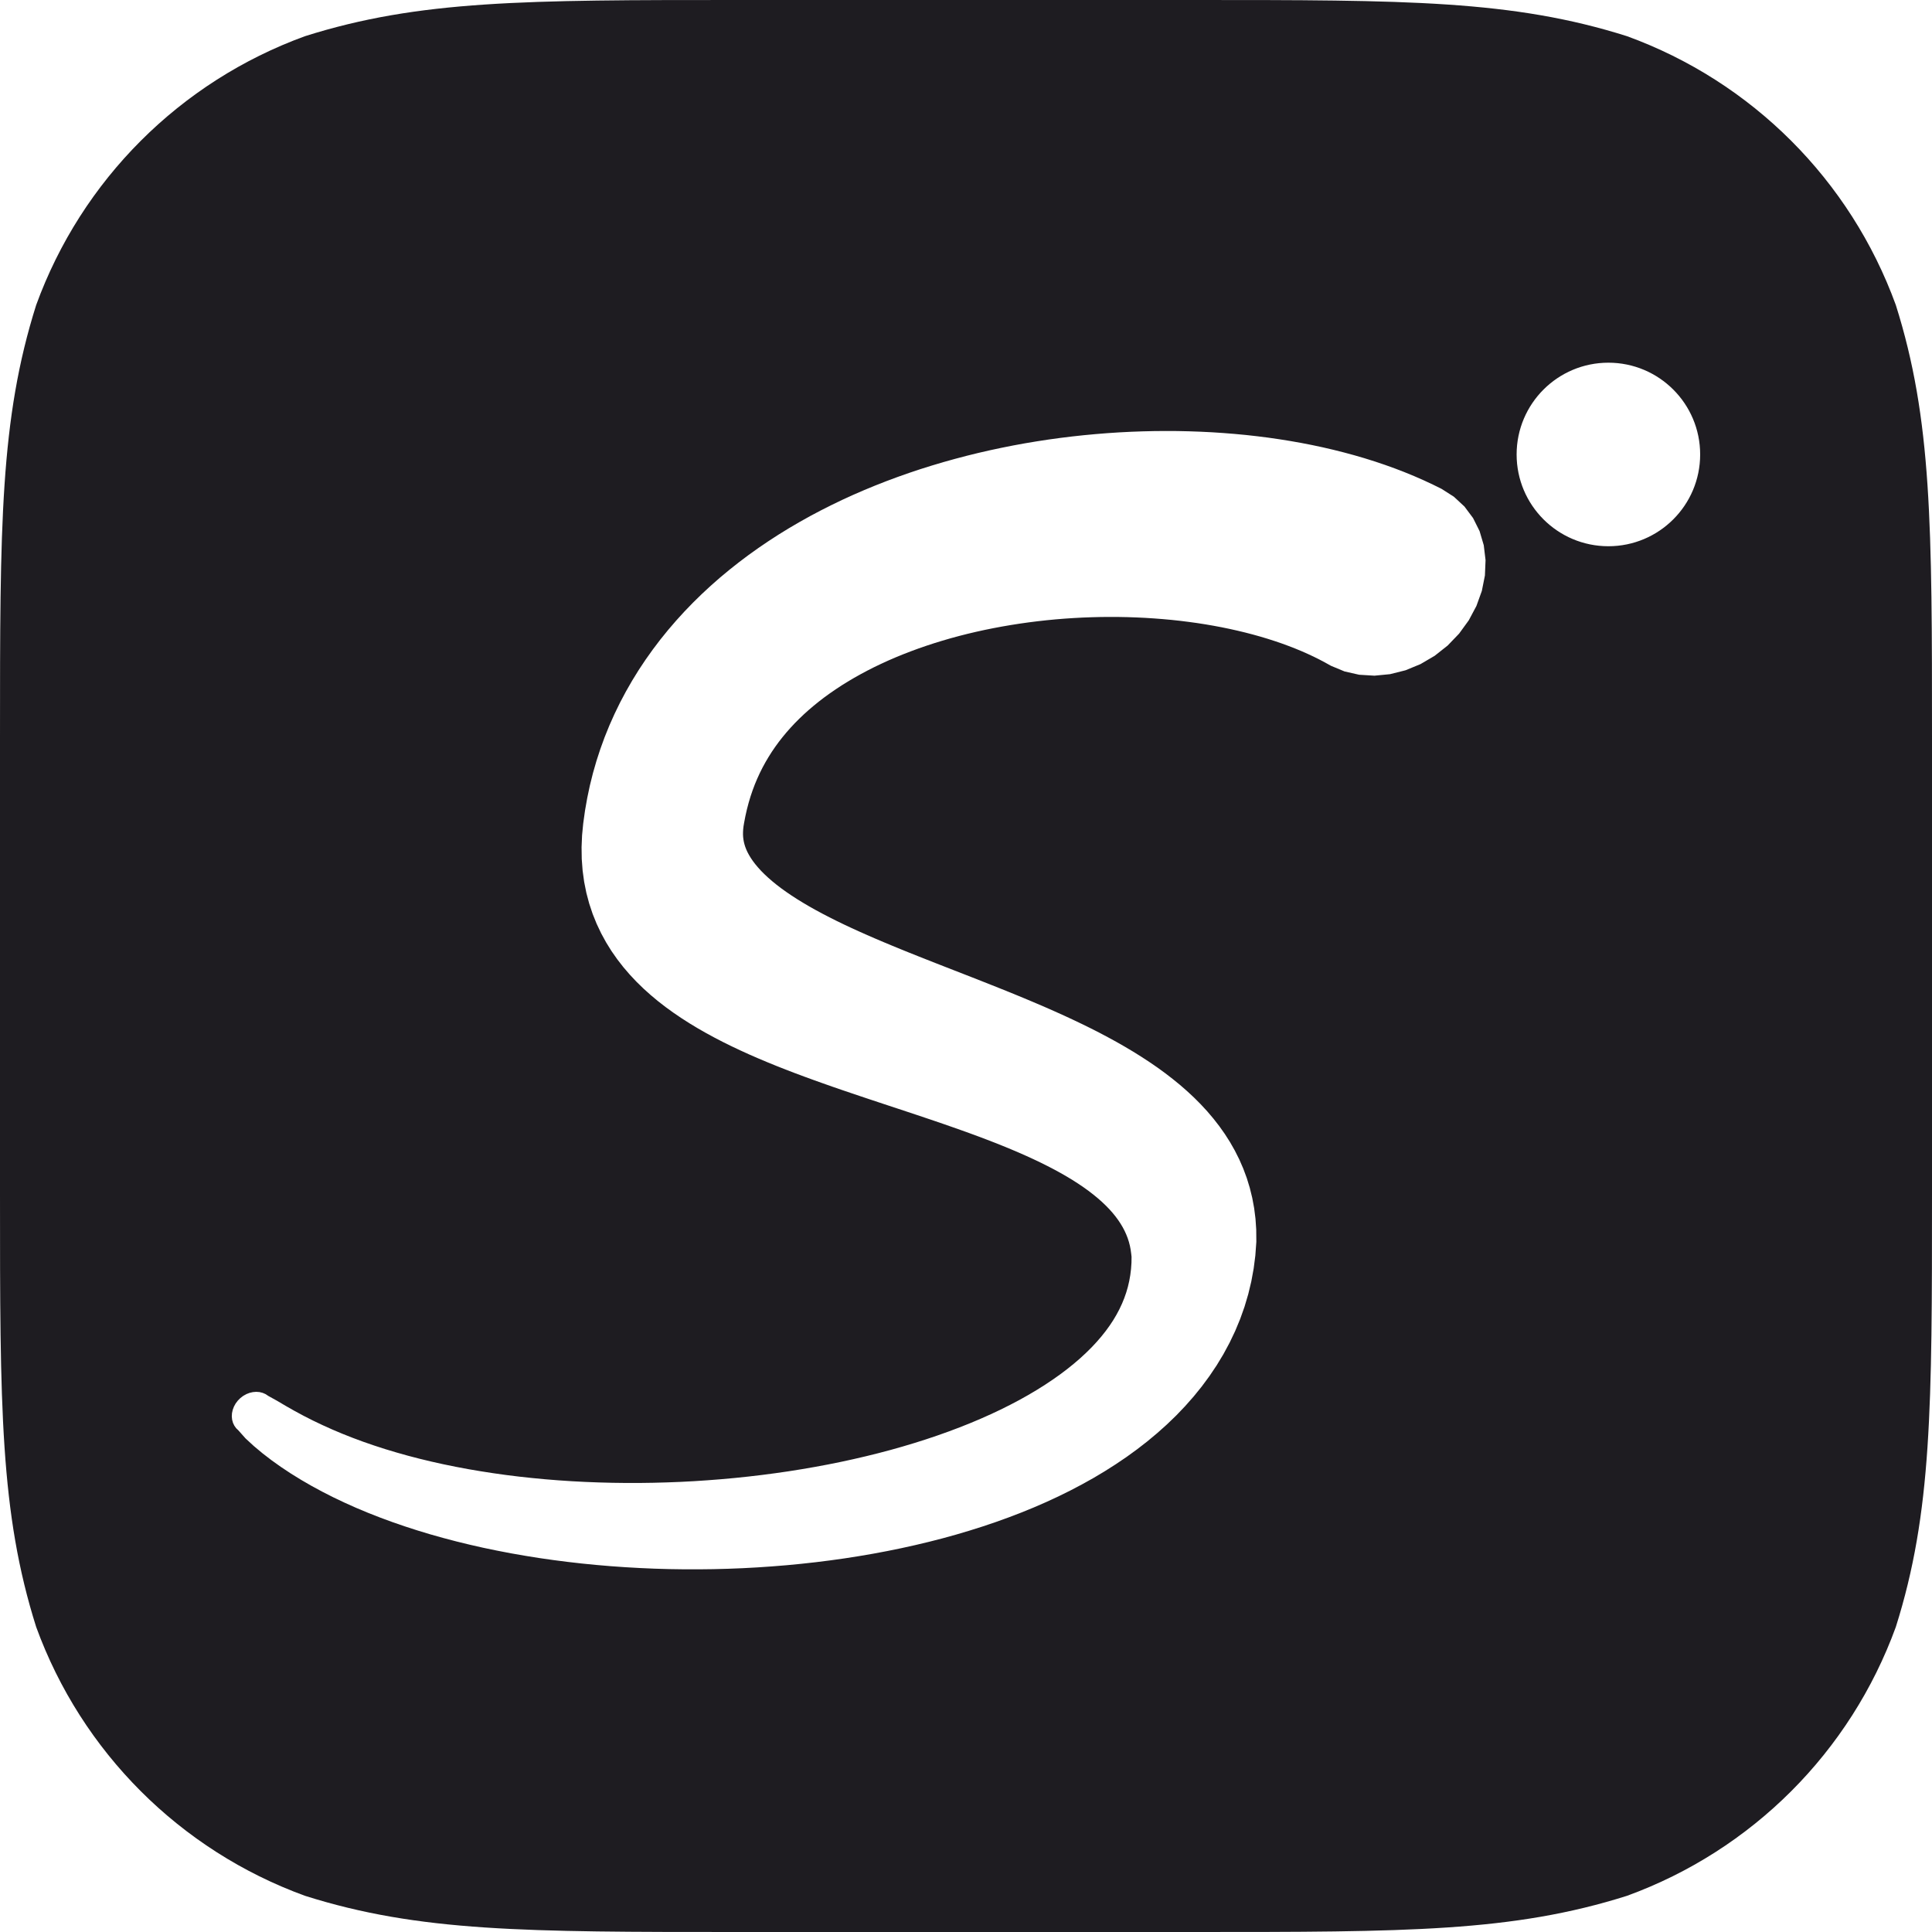
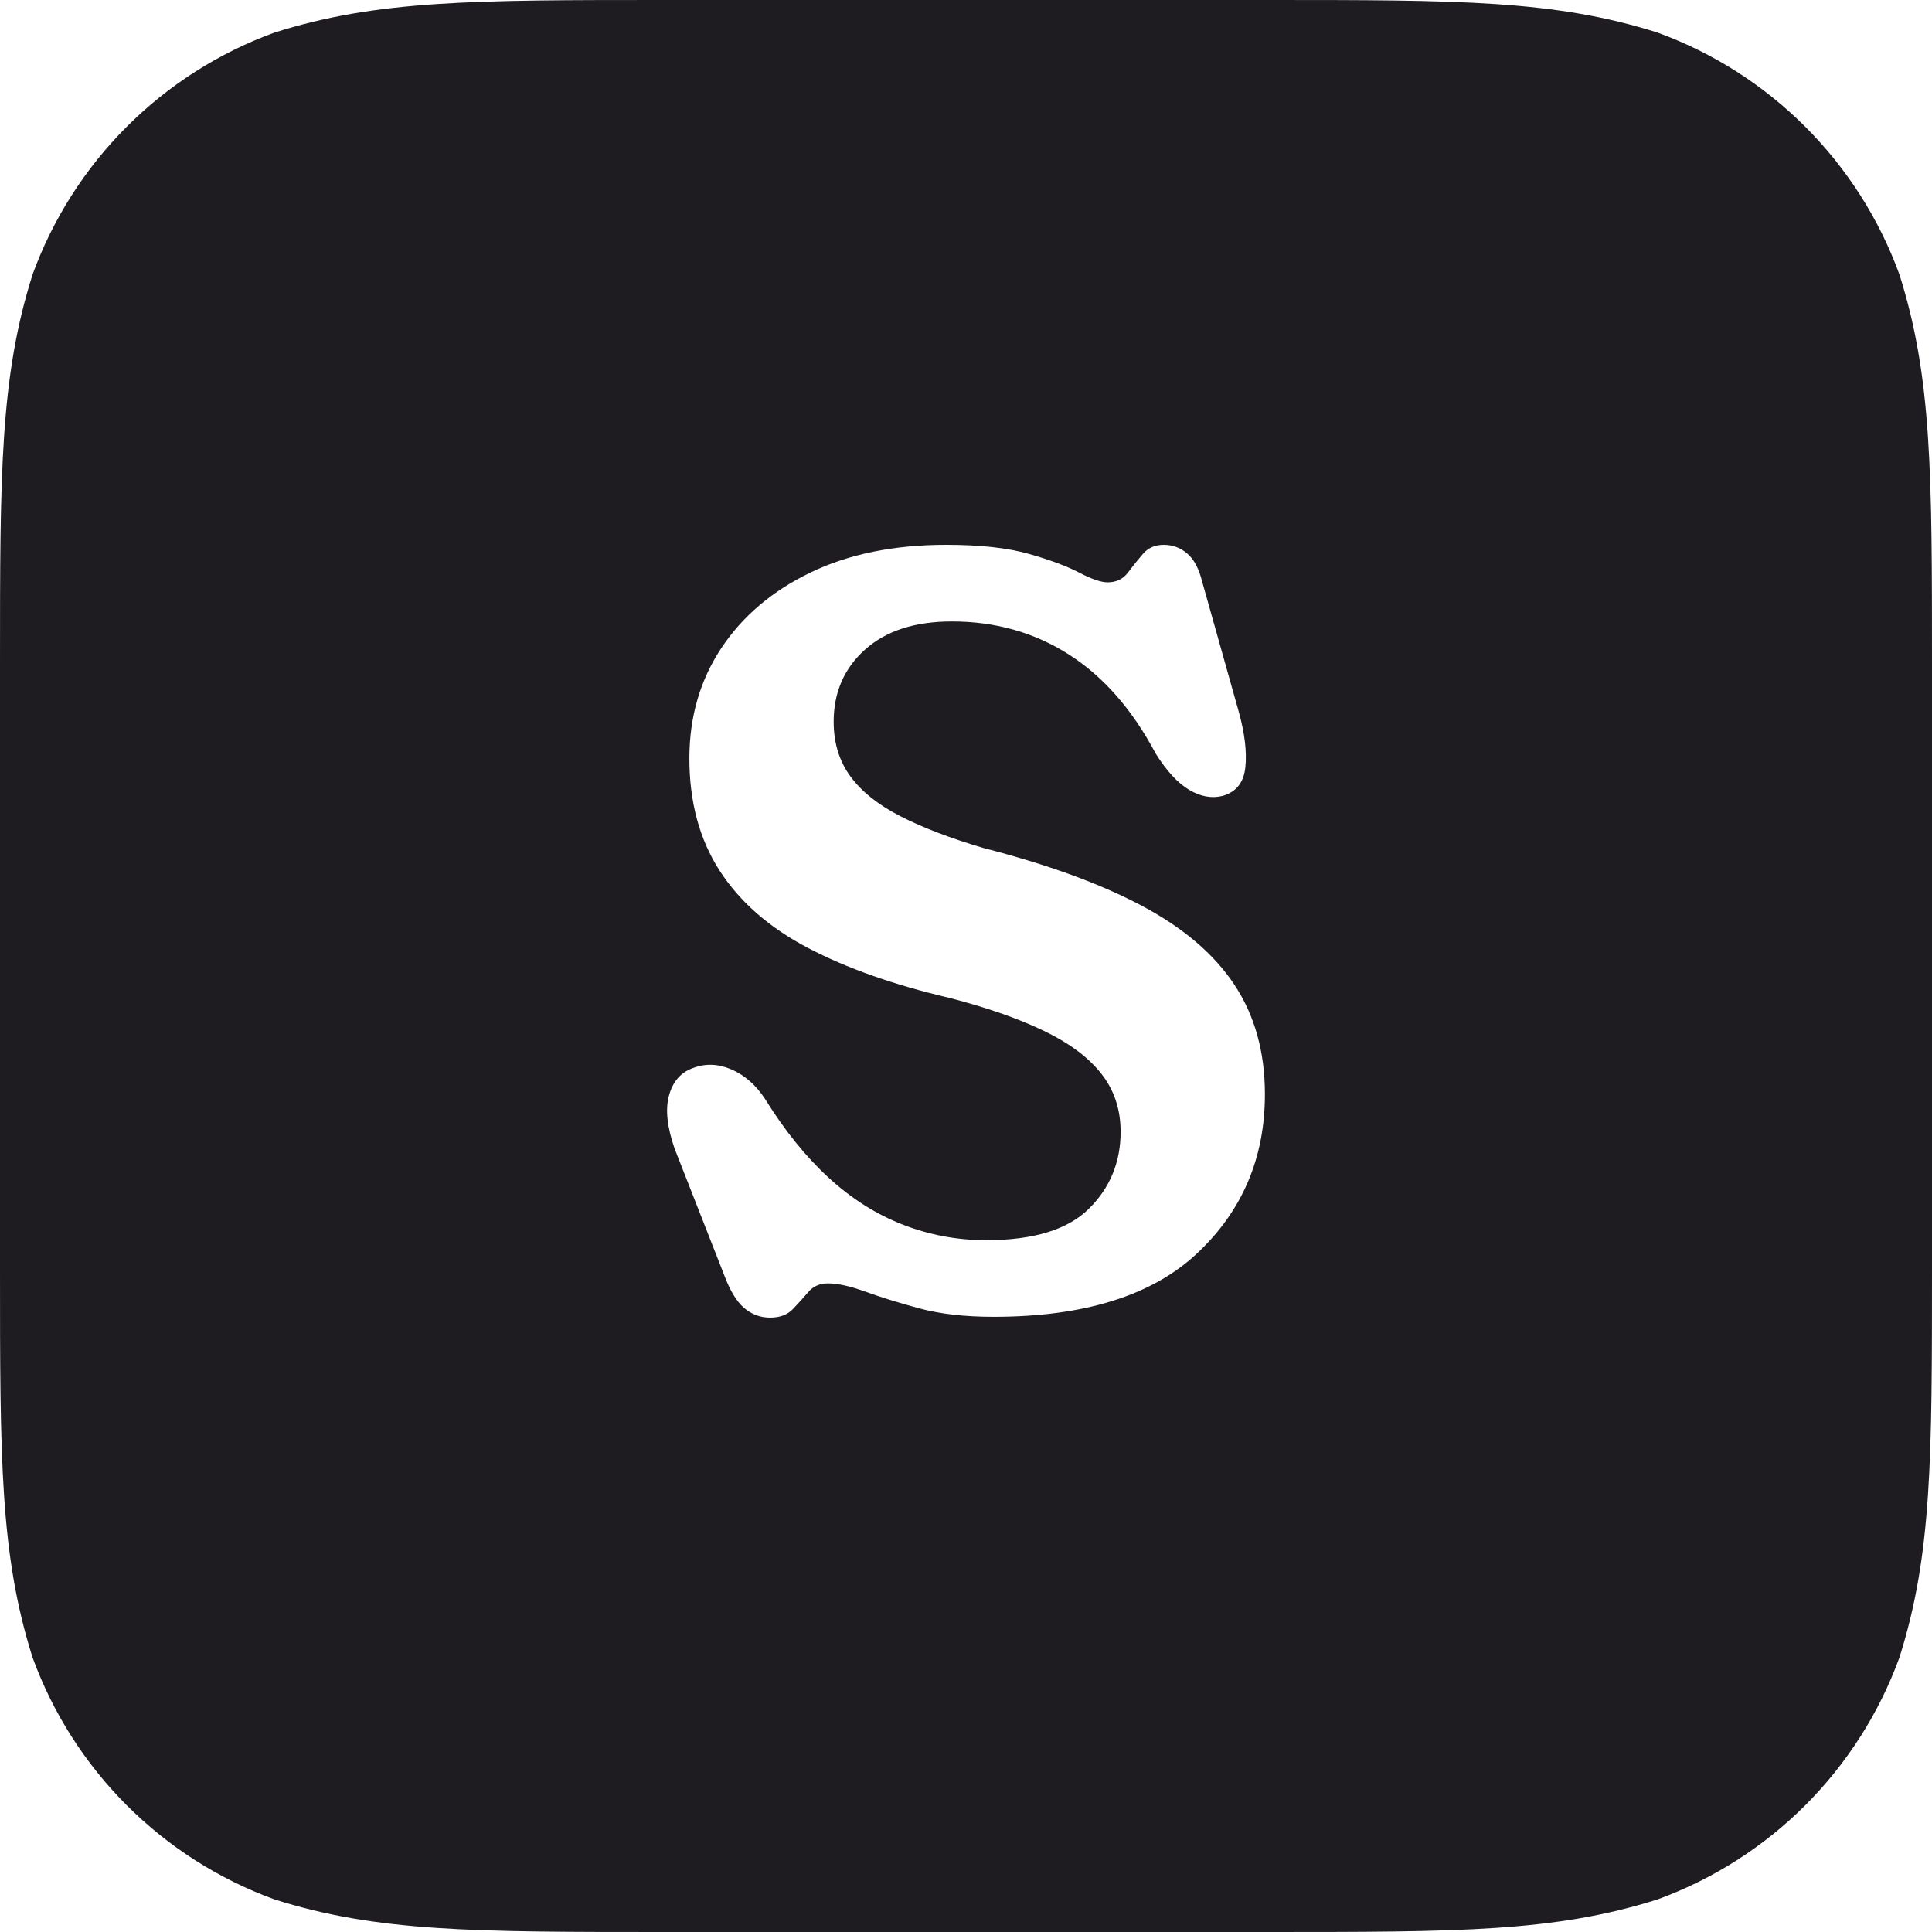
<svg xmlns="http://www.w3.org/2000/svg" width="1000" height="1000" viewBox="0 0 1000.00 1000.00">
  <defs>
-     <linearGradient id="sym" x1="0" y1="0" x2="1" y2="1">
+     <linearGradient id="sky" x1="0" y1="0" x2="1" y2="1">
      <stop offset="0" stop-color="#5A6D8F" />
      <stop offset=".45" stop-color="#8886A4" />
      <stop offset=".8" stop-color="#C3949B" />
      <stop offset="1" stop-color="#DE9F8E" />
    </linearGradient>
-     <radialGradient id="symPeach" cx=".92" cy=".95" r=".55">
+     <radialGradient id="skyPeach" cx=".92" cy=".95" r=".55">
      <stop offset="0" stop-color="#EDA384" stop-opacity=".85" />
      <stop offset="1" stop-color="#EDA384" stop-opacity="0" />
    </radialGradient>
-     <radialGradient id="symSlate" cx=".1" cy=".05" r=".6">
+     <radialGradient id="skySlate" cx=".1" cy=".05" r=".6">
      <stop offset="0" stop-color="#52658A" stop-opacity=".8" />
      <stop offset="1" stop-color="#52658A" stop-opacity="0" />
    </radialGradient>
-     <linearGradient id="frost" x1="0" y1="0" x2="0" y2="1">
-       <stop offset="0" stop-color="#fff" stop-opacity=".66" />
-       <stop offset="1" stop-color="#fff" stop-opacity=".44" />
-     </linearGradient>
-     <linearGradient id="frostEdge" x1="0" y1="0" x2="0" y2="1">
-       <stop offset="0" stop-color="#fff" stop-opacity=".95" />
-       <stop offset=".5" stop-color="#fff" stop-opacity=".25" />
-       <stop offset="1" stop-color="#fff" stop-opacity=".45" />
-     </linearGradient>
-     <linearGradient id="shg" x1="0" y1="0" x2="1" y2="1">
+     <linearGradient id="sage" x1="0" y1="0" x2="1" y2="1">
      <stop offset="0" stop-color="#8DBDB2" />
+       <stop offset=".65" stop-color="#6A9E96" />
      <stop offset="1" stop-color="#4F857F" />
    </linearGradient>
+     <radialGradient id="sageWarm" cx=".85" cy=".95" r=".7">
+       <stop offset="0" stop-color="#E8A986" stop-opacity=".45" />
+       <stop offset="1" stop-color="#E8A986" stop-opacity="0" />
+     </radialGradient>
+     <radialGradient id="sageDusk" cx=".1" cy=".05" r=".7">
+       <stop offset="0" stop-color="#4A5A82" stop-opacity=".35" />
+       <stop offset="1" stop-color="#4A5A82" stop-opacity="0" />
+     </radialGradient>
+     <linearGradient id="edge" x1="0" y1="0" x2="0" y2="1">
+       <stop offset="0" stop-color="#fff" stop-opacity=".40" />
+       <stop offset=".5" stop-color="#fff" stop-opacity="0" />
+     </linearGradient>
  </defs>
-   <path d="M382.17,0.00 L617.83,0.00 C727.88,0.00 782.90,0.00 842.13,18.73 C906.79,42.26 957.74,93.21 981.27,157.87 C1000.00,217.10 1000.00,272.12 1000.00,382.17 L1000.00,617.83 C1000.00,727.88 1000.00,782.90 981.27,842.13 C957.74,906.79 906.79,957.74 842.13,981.27 C782.90,1000.00 727.88,1000.00 617.83,1000.00 L382.17,1000.00 C272.12,1000.00 217.10,1000.00 157.87,981.27 C93.21,957.74 42.26,906.79 18.73,842.13 C0.00,782.90 0.00,727.88 0.00,617.83 L0.00,382.17 C0.00,272.12 0.00,217.10 18.73,157.87 C42.26,93.21 93.21,42.26 157.87,18.73 C217.10,0.00 272.12,0.00 382.17,0.00 Z M123.39,740.36 L127.11,744.54 L131.37,748.46 L135.88,752.23 L140.59,755.85 L145.49,759.34 L150.57,762.71 L155.82,765.95 L161.23,769.08 L166.79,772.09 L172.49,774.99 L178.34,777.77 L184.32,780.45 L190.43,783.01 L196.65,785.45 L203.00,787.79 L209.46,790.02 L216.02,792.14 L222.68,794.16 L229.44,796.06 L236.28,797.86 L243.21,799.55 L250.22,801.14 L257.31,802.61 L264.47,803.99 L271.69,805.25 L278.97,806.42 L286.30,807.47 L293.68,808.42 L301.11,809.27 L308.58,810.01 L316.09,810.65 L323.63,811.18 L331.19,811.61 L338.77,811.94 L346.37,812.16 L353.99,812.27 L361.60,812.28 L369.23,812.19 L376.85,811.99 L384.46,811.69 L392.06,811.28 L399.65,810.76 L407.21,810.15 L414.75,809.42 L422.27,808.59 L429.75,807.65 L437.19,806.61 L444.59,805.45 L451.94,804.19 L459.24,802.82 L466.49,801.34 L473.68,799.75 L480.81,798.05 L487.87,796.24 L494.86,794.31 L501.77,792.26 L508.61,790.10 L515.37,787.82 L522.03,785.42 L528.61,782.90 L535.10,780.25 L541.49,777.47 L547.78,774.56 L553.96,771.51 L560.03,768.32 L565.99,765.00 L571.82,761.52 L577.53,757.89 L583.12,754.11 L588.56,750.16 L593.86,746.05 L599.00,741.76 L603.99,737.30 L608.80,732.66 L613.42,727.83 L617.84,722.82 L622.05,717.62 L626.03,712.23 L629.77,706.66 L633.24,700.92 L636.43,695.00 L639.33,688.92 L641.91,682.70 L644.17,676.34 L646.09,669.86 L647.67,663.28 L648.89,656.62 L649.76,649.88 L650.28,642.74 L650.22,636.41 L649.84,630.83 L649.15,625.36 L648.16,620.01 L646.88,614.81 L645.33,609.75 L643.51,604.85 L641.45,600.12 L639.16,595.56 L636.66,591.16 L633.96,586.93 L631.08,582.86 L628.03,578.95 L624.84,575.19 L621.50,571.58 L618.03,568.10 L614.44,564.76 L610.74,561.53 L606.93,558.43 L603.03,555.42 L599.04,552.52 L594.96,549.72 L590.80,547.00 L586.57,544.36 L582.27,541.80 L577.91,539.31 L573.48,536.89 L569.01,534.52 L564.48,532.22 L559.90,529.97 L555.29,527.77 L550.64,525.61 L545.95,523.50 L541.24,521.42 L536.51,519.39 L531.76,517.38 L526.99,515.40 L522.22,513.45 L517.44,511.53 L512.67,509.63 L507.90,507.74 L503.14,505.87 L498.40,504.02 L493.68,502.18 L488.99,500.35 L484.33,498.53 L479.71,496.71 L475.13,494.90 L470.60,493.09 L466.13,491.28 L461.71,489.46 L457.37,487.65 L453.09,485.83 L448.90,484.01 L444.79,482.18 L440.77,480.35 L436.85,478.51 L433.03,476.66 L429.32,474.80 L425.72,472.93 L422.25,471.06 L418.91,469.19 L415.71,467.30 L412.64,465.42 L409.72,463.53 L406.96,461.65 L404.35,459.78 L401.91,457.91 L399.64,456.06 L397.54,454.23 L395.61,452.42 L393.85,450.65 L392.28,448.91 L390.87,447.22 L389.64,445.59 L388.57,444.01 L387.65,442.48 L386.88,441.03 L386.24,439.63 L385.73,438.29 L385.33,437.00 L385.02,435.74 L384.80,434.50 L384.65,433.26 L384.58,431.99 L384.59,430.67 L384.67,429.26 L384.84,427.74 L385.13,425.99 L385.81,422.44 L386.60,418.93 L387.49,415.54 L388.47,412.25 L389.55,409.07 L390.71,405.98 L391.97,402.98 L393.30,400.07 L394.72,397.24 L396.23,394.47 L397.82,391.78 L399.49,389.14 L401.25,386.56 L403.09,384.03 L405.03,381.55 L407.05,379.11 L409.17,376.71 L411.37,374.35 L413.68,372.03 L416.08,369.74 L418.58,367.49 L421.18,365.28 L423.87,363.10 L426.66,360.96 L429.56,358.86 L432.55,356.80 L435.63,354.77 L438.82,352.79 L442.09,350.86 L445.46,348.97 L448.92,347.12 L452.46,345.32 L456.10,343.58 L459.81,341.88 L463.60,340.24 L467.47,338.66 L471.42,337.13 L475.43,335.65 L479.51,334.24 L483.66,332.88 L487.86,331.59 L492.12,330.35 L496.44,329.18 L500.80,328.07 L505.21,327.03 L509.66,326.05 L514.15,325.14 L518.68,324.29 L523.24,323.51 L527.82,322.79 L532.43,322.14 L537.06,321.56 L541.70,321.04 L546.36,320.59 L551.03,320.21 L555.70,319.90 L560.38,319.65 L565.05,319.48 L569.71,319.36 L574.37,319.32 L579.01,319.34 L583.64,319.43 L588.25,319.59 L592.83,319.81 L597.38,320.10 L601.90,320.45 L606.39,320.86 L610.84,321.34 L615.24,321.89 L619.60,322.49 L623.90,323.16 L628.15,323.89 L632.35,324.68 L636.48,325.53 L640.54,326.44 L644.54,327.40 L648.46,328.42 L652.30,329.49 L656.07,330.62 L659.75,331.80 L663.34,333.02 L666.83,334.30 L670.24,335.62 L673.54,336.98 L676.74,338.39 L679.83,339.83 L682.81,341.31 L685.68,342.82 L688.92,344.62 L695.95,347.54 L703.51,349.25 L711.41,349.73 L719.47,348.95 L727.48,346.94 L735.25,343.74 L742.58,339.44 L749.29,334.14 L755.22,327.97 L760.23,321.08 L764.19,313.65 L767.00,305.85 L768.59,297.88 L768.92,289.93 L767.99,282.20 L765.82,274.88 L762.46,268.15 L758.00,262.18 L752.53,257.11 L746.21,253.07 L741.91,250.94 L737.04,248.66 L732.10,246.49 L727.08,244.43 L722.00,242.47 L716.85,240.62 L711.63,238.86 L706.36,237.21 L701.02,235.65 L695.63,234.19 L690.18,232.82 L684.68,231.54 L679.13,230.36 L673.54,229.27 L667.89,228.27 L662.20,227.36 L656.47,226.53 L650.70,225.80 L644.90,225.15 L639.06,224.60 L633.18,224.13 L627.28,223.74 L621.35,223.45 L615.39,223.24 L609.41,223.11 L603.40,223.08 L597.38,223.13 L591.34,223.27 L585.29,223.49 L579.22,223.80 L573.14,224.20 L567.06,224.69 L560.97,225.26 L554.87,225.92 L548.78,226.67 L542.68,227.51 L536.60,228.44 L530.51,229.46 L524.44,230.57 L518.37,231.78 L512.32,233.07 L506.28,234.46 L500.26,235.94 L494.27,237.52 L488.29,239.19 L482.34,240.96 L476.41,242.82 L470.51,244.79 L464.65,246.86 L458.82,249.03 L453.03,251.30 L447.27,253.68 L441.56,256.16 L435.89,258.75 L430.28,261.46 L424.71,264.27 L419.19,267.20 L413.74,270.25 L408.34,273.41 L403.01,276.69 L397.75,280.10 L392.56,283.63 L387.44,287.28 L382.41,291.07 L377.47,294.98 L372.61,299.02 L367.86,303.20 L363.21,307.51 L358.67,311.96 L354.24,316.54 L349.95,321.26 L345.78,326.11 L341.75,331.09 L337.87,336.21 L334.14,341.46 L330.57,346.83 L327.18,352.33 L323.96,357.95 L320.92,363.68 L318.08,369.52 L315.43,375.46 L312.98,381.51 L310.75,387.64 L308.72,393.87 L306.91,400.17 L305.32,406.55 L303.96,413.00 L302.81,419.51 L301.88,426.17 L301.28,432.32 L301.02,438.50 L301.11,444.60 L301.56,450.59 L302.36,456.45 L303.50,462.15 L304.97,467.68 L306.75,473.02 L308.82,478.15 L311.15,483.07 L313.72,487.78 L316.51,492.27 L319.50,496.54 L322.66,500.61 L325.99,504.48 L329.46,508.17 L333.06,511.68 L336.78,515.02 L340.60,518.21 L344.52,521.25 L348.54,524.16 L352.64,526.95 L356.81,529.62 L361.06,532.19 L365.38,534.66 L369.76,537.04 L374.20,539.34 L378.69,541.56 L383.24,543.71 L387.83,545.80 L392.47,547.82 L397.15,549.79 L401.87,551.72 L406.62,553.59 L411.40,555.43 L416.20,557.22 L421.03,558.98 L425.87,560.71 L430.72,562.42 L435.58,564.10 L440.45,565.75 L445.31,567.39 L450.17,569.02 L455.02,570.63 L459.85,572.23 L464.67,573.82 L469.46,575.41 L474.22,576.99 L478.95,578.58 L483.64,580.16 L488.28,581.75 L492.87,583.35 L497.41,584.95 L501.89,586.56 L506.30,588.18 L510.64,589.82 L514.91,591.47 L519.09,593.14 L523.18,594.82 L527.18,596.52 L531.08,598.24 L534.88,599.98 L538.56,601.73 L542.13,603.51 L545.58,605.30 L548.90,607.11 L552.09,608.94 L555.15,610.79 L558.06,612.65 L560.82,614.52 L563.44,616.41 L565.90,618.30 L568.21,620.20 L570.36,622.09 L572.35,623.99 L574.19,625.88 L575.87,627.77 L577.40,629.65 L578.78,631.52 L580.02,633.39 L581.13,635.25 L582.10,637.11 L582.95,638.98 L583.69,640.87 L584.31,642.79 L584.82,644.76 L585.22,646.79 L585.51,648.91 L585.69,650.49 L585.65,653.55 L585.42,656.84 L585.03,660.01 L584.48,663.09 L583.78,666.10 L582.92,669.04 L581.91,671.93 L580.74,674.79 L579.41,677.63 L577.91,680.45 L576.24,683.27 L574.38,686.09 L572.33,688.91 L570.09,691.73 L567.65,694.56 L565.01,697.39 L562.16,700.21 L559.11,703.03 L555.85,705.83 L552.40,708.61 L548.74,711.37 L544.88,714.10 L540.84,716.80 L536.60,719.46 L532.19,722.07 L527.60,724.64 L522.83,727.15 L517.91,729.61 L512.82,732.00 L507.58,734.34 L502.20,736.61 L496.67,738.81 L491.02,740.94 L485.23,743.00 L479.32,744.99 L473.30,746.90 L467.18,748.73 L460.95,750.49 L454.62,752.16 L448.20,753.75 L441.70,755.26 L435.12,756.69 L428.47,758.03 L421.76,759.28 L414.98,760.45 L408.15,761.54 L401.27,762.53 L394.34,763.44 L387.38,764.26 L380.39,764.99 L373.37,765.63 L366.33,766.18 L359.27,766.65 L352.21,767.02 L345.14,767.29 L338.07,767.48 L331.01,767.58 L323.96,767.58 L316.93,767.49 L309.93,767.31 L302.95,767.04 L296.00,766.68 L289.09,766.22 L282.23,765.67 L275.42,765.02 L268.66,764.29 L261.96,763.46 L255.32,762.53 L248.76,761.51 L242.27,760.41 L235.86,759.20 L229.54,757.91 L223.31,756.52 L217.17,755.04 L211.13,753.47 L205.20,751.80 L199.37,750.05 L193.66,748.20 L188.07,746.27 L182.60,744.24 L177.25,742.13 L172.04,739.93 L166.95,737.64 L162.00,735.28 L157.18,732.83 L152.50,730.31 L147.94,727.72 L143.49,725.09 L138.84,722.51 L137.49,721.61 L135.98,720.95 L134.36,720.54 L132.65,720.41 L130.90,720.55 L129.17,720.95 L127.47,721.61 L125.87,722.52 L124.40,723.64 L123.09,724.96 L121.98,726.43 L121.10,728.03 L120.46,729.72 L120.08,731.44 L119.98,733.17 L120.15,734.85 L120.59,736.45 L121.29,737.92 L122.23,739.24 Z M785.00,235.23 a47.50,47.50 0 1 0 95.00,0 a47.50,47.50 0 1 0 -95.00,0 Z" fill="#1E1C21" fill-rule="evenodd" />
+   <path d="M343.95,0.00 L656.05,0.00 C755.09,0.00 804.61,0.00 857.91,16.85 C916.11,38.04 961.96,83.89 983.15,142.09 C1000.00,195.39 1000.00,244.91 1000.00,343.95 L1000.00,656.05 C1000.00,755.09 1000.00,804.61 983.15,857.91 C961.96,916.11 916.11,961.96 857.91,983.15 C804.61,1000.00 755.09,1000.00 656.05,1000.00 L343.95,1000.00 C244.91,1000.00 195.39,1000.00 142.09,983.15 C83.89,961.96 38.04,916.11 16.85,857.91 C0.00,804.61 0.00,755.09 0.00,656.05 L0.00,343.95 C0.00,244.91 0.00,195.39 16.85,142.09 C38.04,83.89 83.89,38.04 142.09,16.85 C195.39,0.00 244.91,0.00 343.95,0.00 Z M492.686 321.662Q463.994 321.662 447.75 336.219Q431.505 350.776 431.505 373.561Q431.505 390.017 440.155 401.831Q448.805 413.646 466.104 422.506Q483.404 431.367 509.142 438.962Q558.509 451.62 590.788 468.709Q623.066 485.797 638.889 509.637Q654.712 533.477 654.712 566.388Q654.712 615.755 619.691 648.667Q584.669 681.578 514.205 681.578Q491.842 681.578 475.598 677.148Q459.353 672.717 447.75 668.498Q436.146 664.278 428.551 664.278Q422.222 664.278 418.425 668.709Q414.627 673.139 410.408 677.57Q406.188 682.0 398.594 682.0Q390.999 682.0 385.091 676.937Q379.184 671.873 374.543 659.215L349.226 594.658Q343.319 577.781 346.273 567.021Q349.226 556.262 358.509 552.886Q368.214 549.089 378.551 553.519Q388.889 557.949 396.062 568.92Q411.252 593.392 428.973 609.637Q446.695 625.882 467.37 633.899Q488.045 641.916 510.408 641.916Q547.117 641.916 563.572 625.671Q580.028 609.426 580.028 585.797Q580.028 568.498 570.113 555.84Q560.197 543.181 540.577 533.688Q520.956 524.194 491.842 516.599Q448.383 506.473 418.214 490.65Q388.045 474.827 372.433 450.565Q356.821 426.304 356.821 392.549Q356.821 360.481 373.277 335.586Q389.733 310.692 419.48 296.346Q449.226 282 489.733 282Q515.893 282 532.349 286.641Q548.805 291.283 558.509 296.346Q568.214 301.409 573.277 301.409Q580.028 301.409 583.826 296.346Q587.623 291.283 591.632 286.641Q595.64 282 602.391 282Q609.142 282 614.416 286.43Q619.691 290.861 622.222 300.987L641.21 368.498Q645.851 385.376 644.585 397.19Q643.319 409.004 632.771 411.958Q624.332 414.068 615.471 408.793Q606.61 403.519 598.172 390.017Q580.028 355.84 553.235 338.751Q526.442 321.662 492.686 321.662Z" fill="#1E1C21" fill-rule="evenodd" />
</svg>
